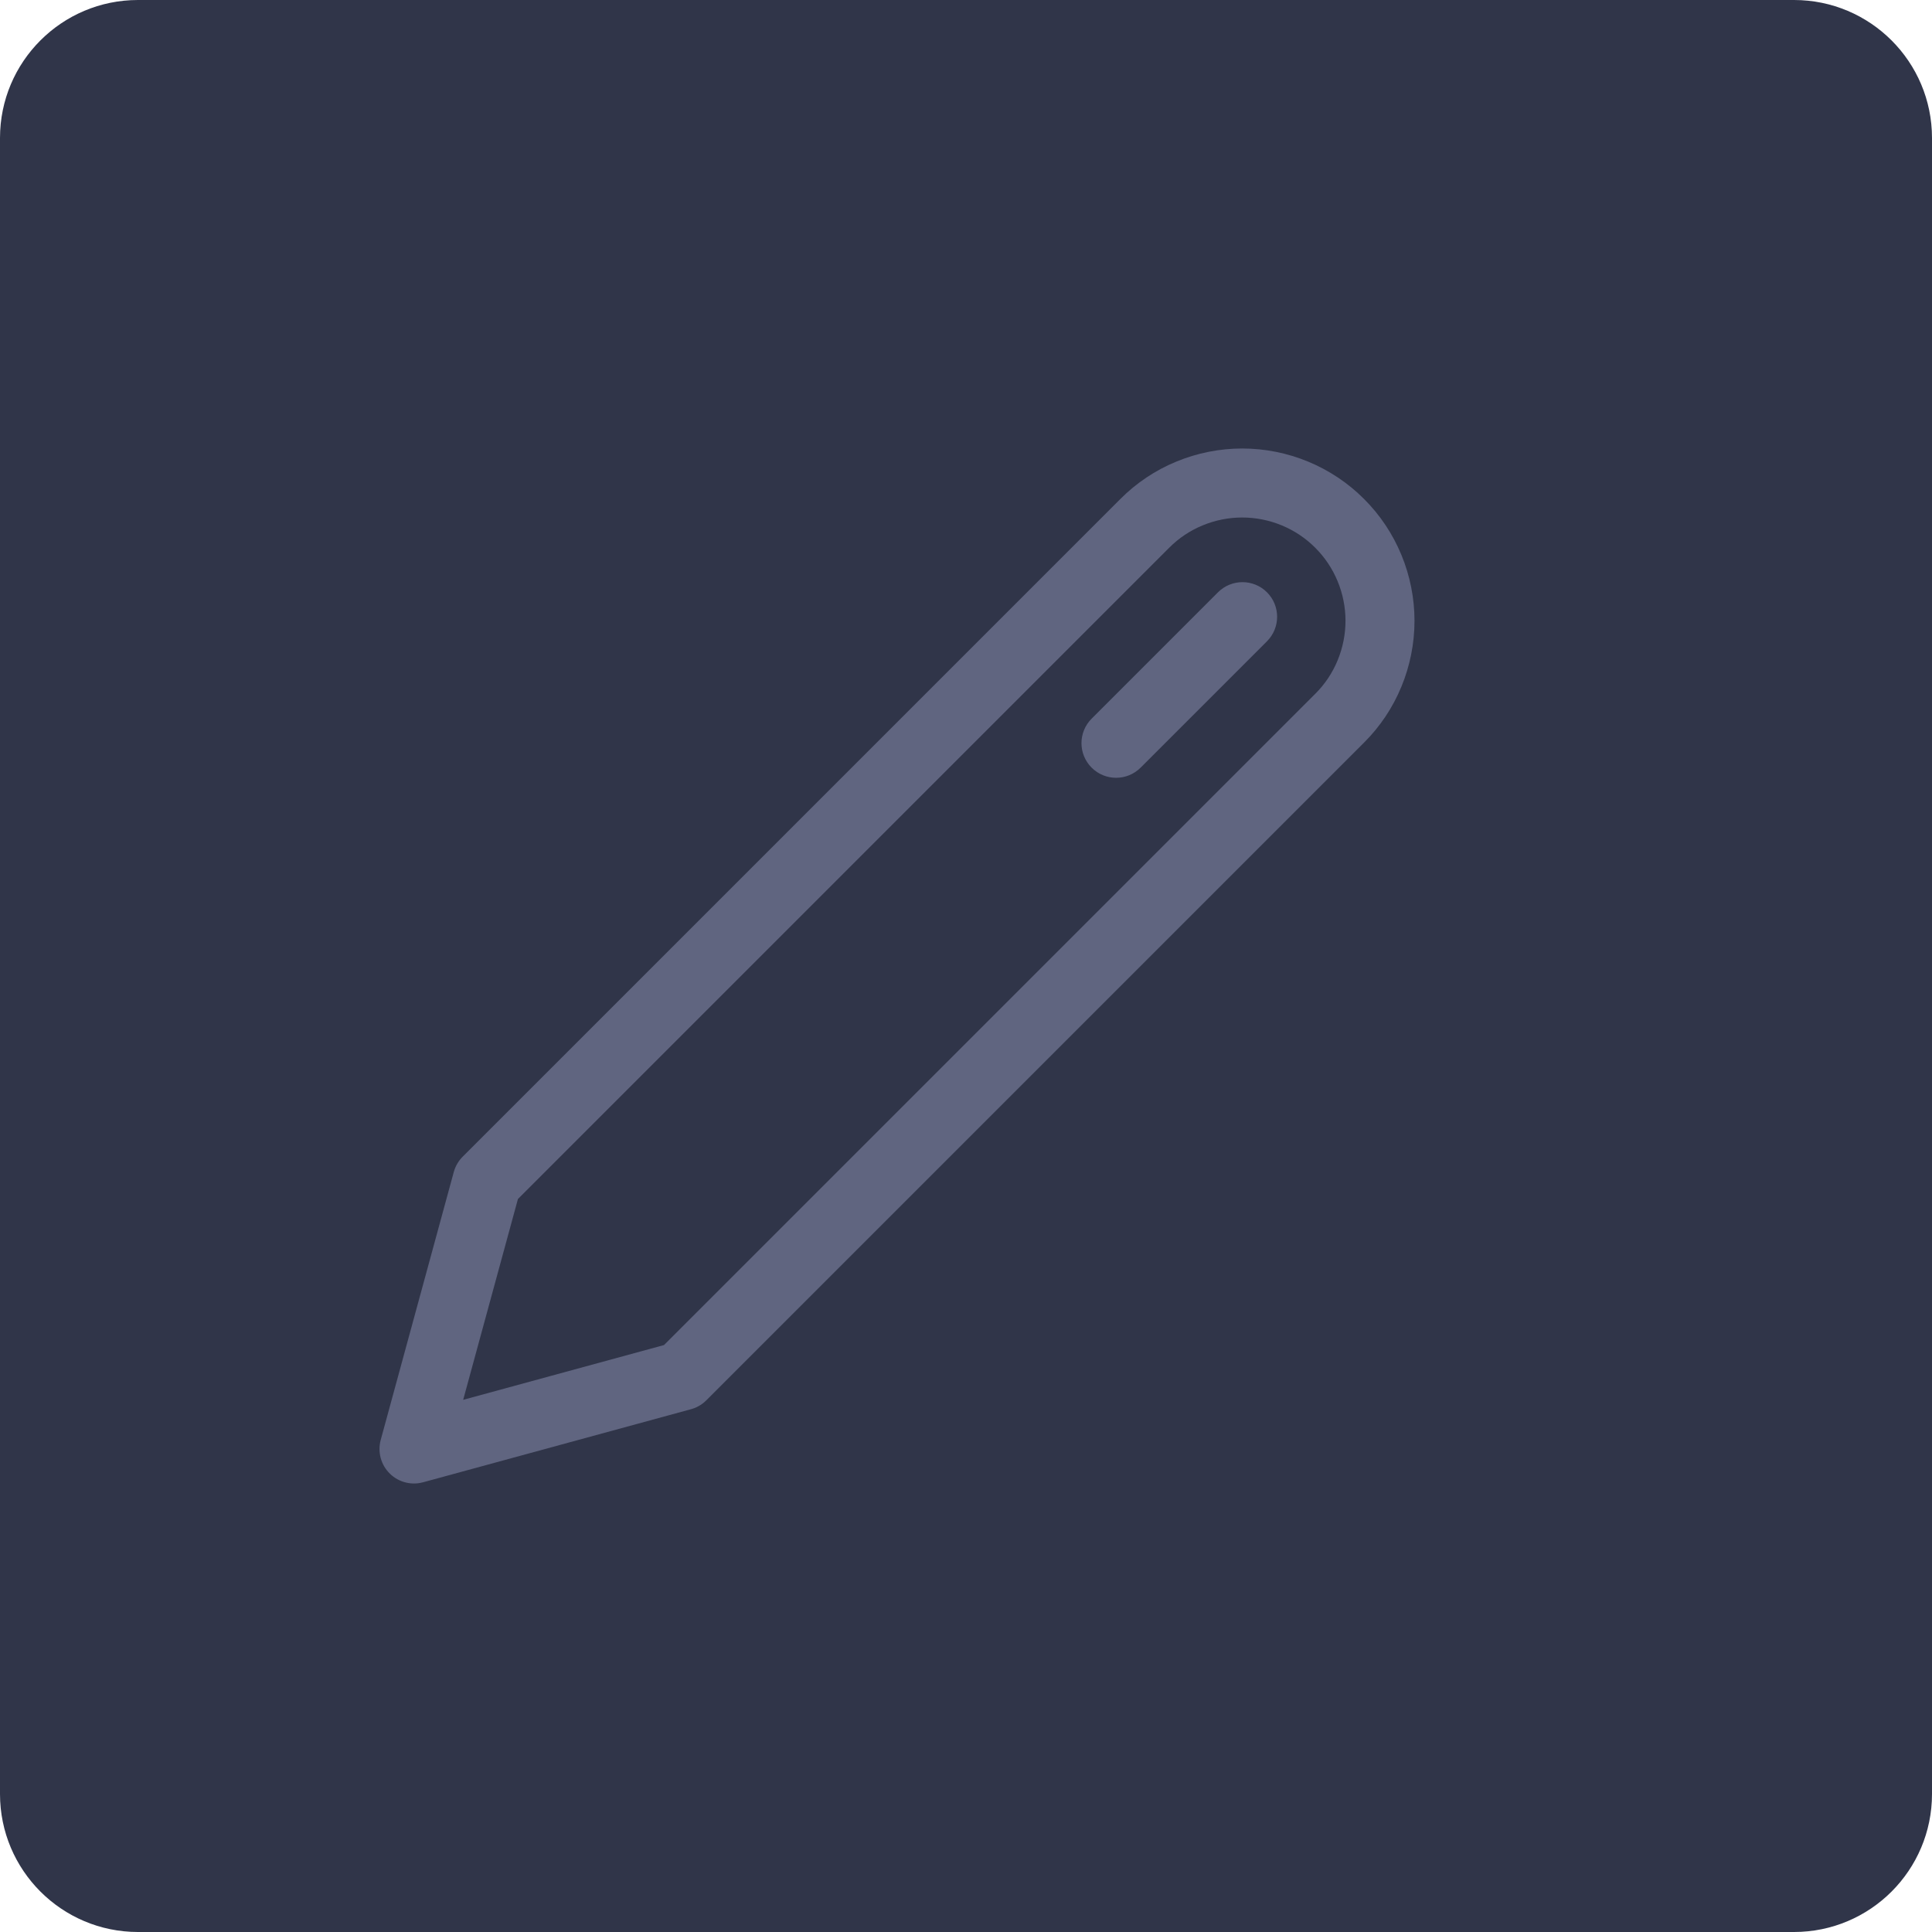
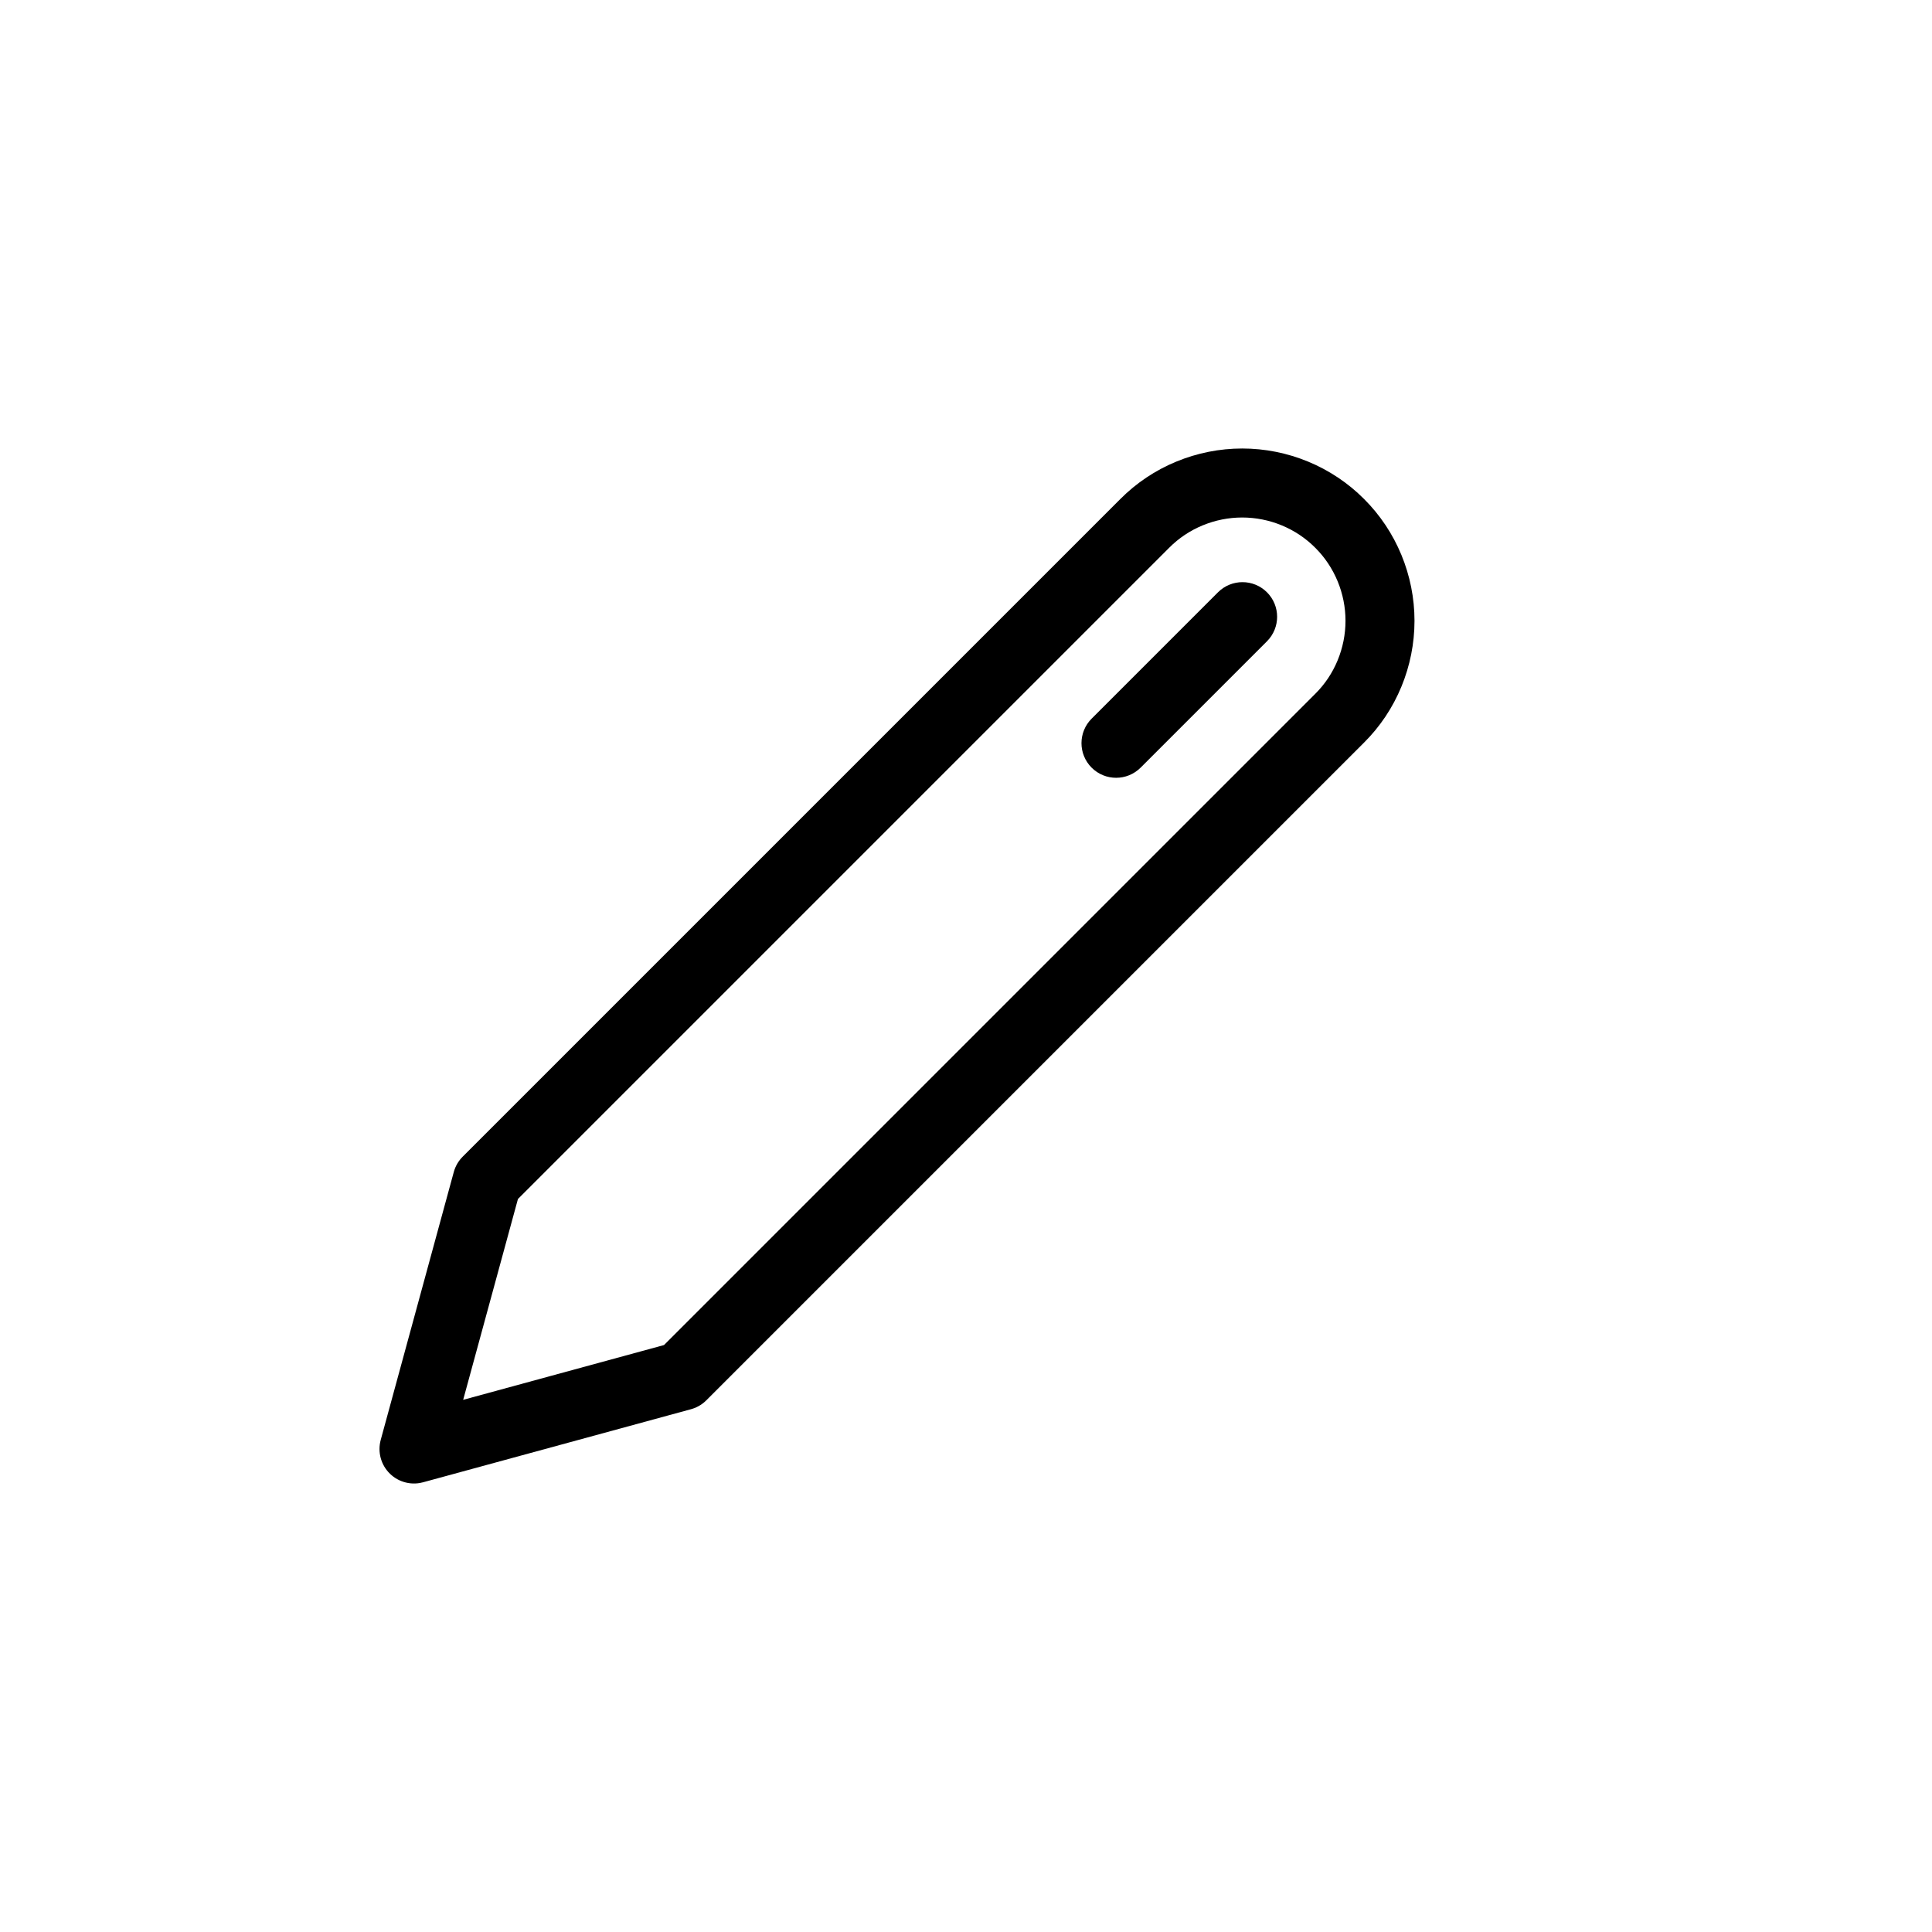
<svg xmlns="http://www.w3.org/2000/svg" width="28" height="28" viewBox="0 0 28 28" fill="none">
-   <rect width="28" height="28" rx="2" fill="#303549" />
-   <path d="M16.591 7.585C16.776 7.399 16.996 7.252 17.239 7.152C17.481 7.052 17.741 7 18.003 7C18.265 7 18.525 7.052 18.767 7.152C19.009 7.252 19.23 7.399 19.415 7.585C19.601 7.77 19.748 7.991 19.848 8.233C19.948 8.475 20 8.735 20 8.997C20 9.259 19.948 9.519 19.848 9.761C19.748 10.004 19.601 10.224 19.415 10.409L9.883 19.941L6 21L7.059 17.117L16.591 7.585Z" stroke="#606580" stroke-linecap="round" stroke-linejoin="round" />
-   <rect x="18.007" y="8.584" width="0.502" height="3.092" rx="0.251" transform="rotate(45 18.007 8.58398)" fill="#606580" stroke="#606580" stroke-width="0.502" />
+   <rect width="28" height="28" rx="2" />
+   <path d="M16.591 7.585C16.776 7.399 16.996 7.252 17.239 7.152C17.481 7.052 17.741 7 18.003 7C18.265 7 18.525 7.052 18.767 7.152C19.009 7.252 19.23 7.399 19.415 7.585C19.601 7.77 19.748 7.991 19.848 8.233C19.948 8.475 20 8.735 20 8.997C20 9.259 19.948 9.519 19.848 9.761C19.748 10.004 19.601 10.224 19.415 10.409L9.883 19.941L6 21L7.059 17.117L16.591 7.585Z" stroke="currentColor" stroke-linecap="round" stroke-linejoin="round" />
+   <rect x="18.007" y="8.584" width="0.502" height="3.092" rx="0.251" transform="rotate(45 18.007 8.58398)" stroke="currentColor" stroke-width="0.502" />
</svg>
